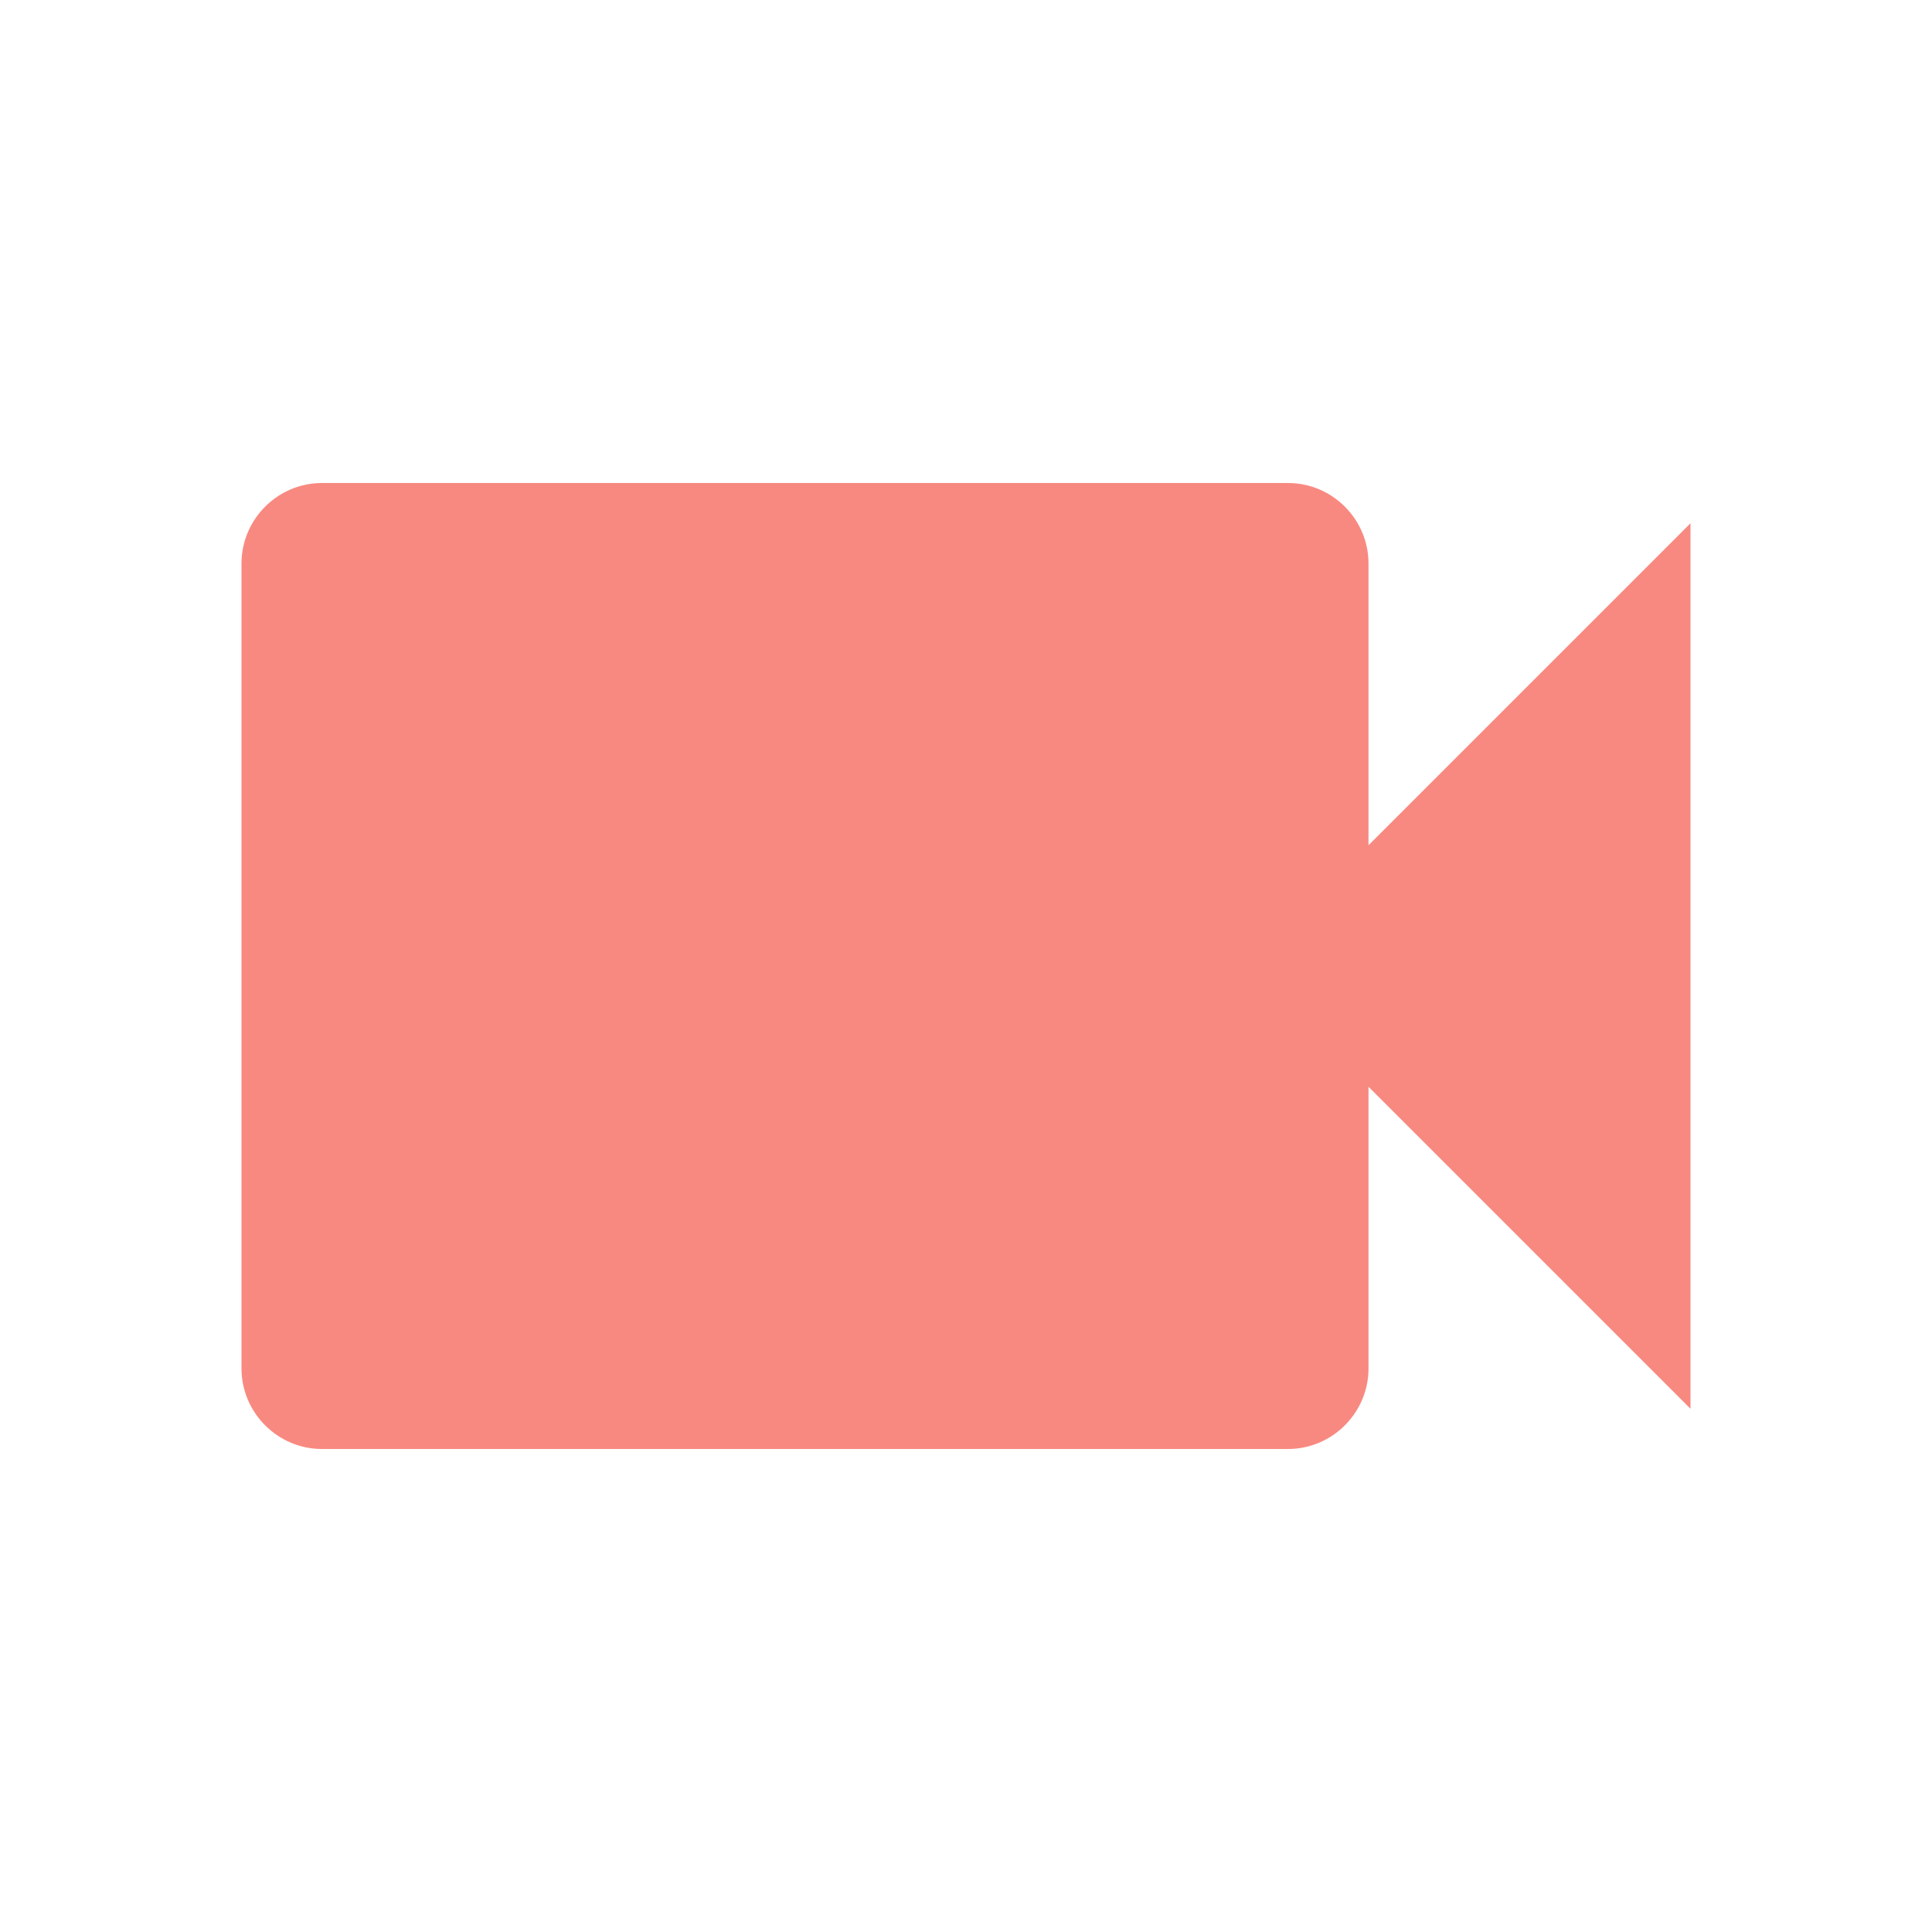
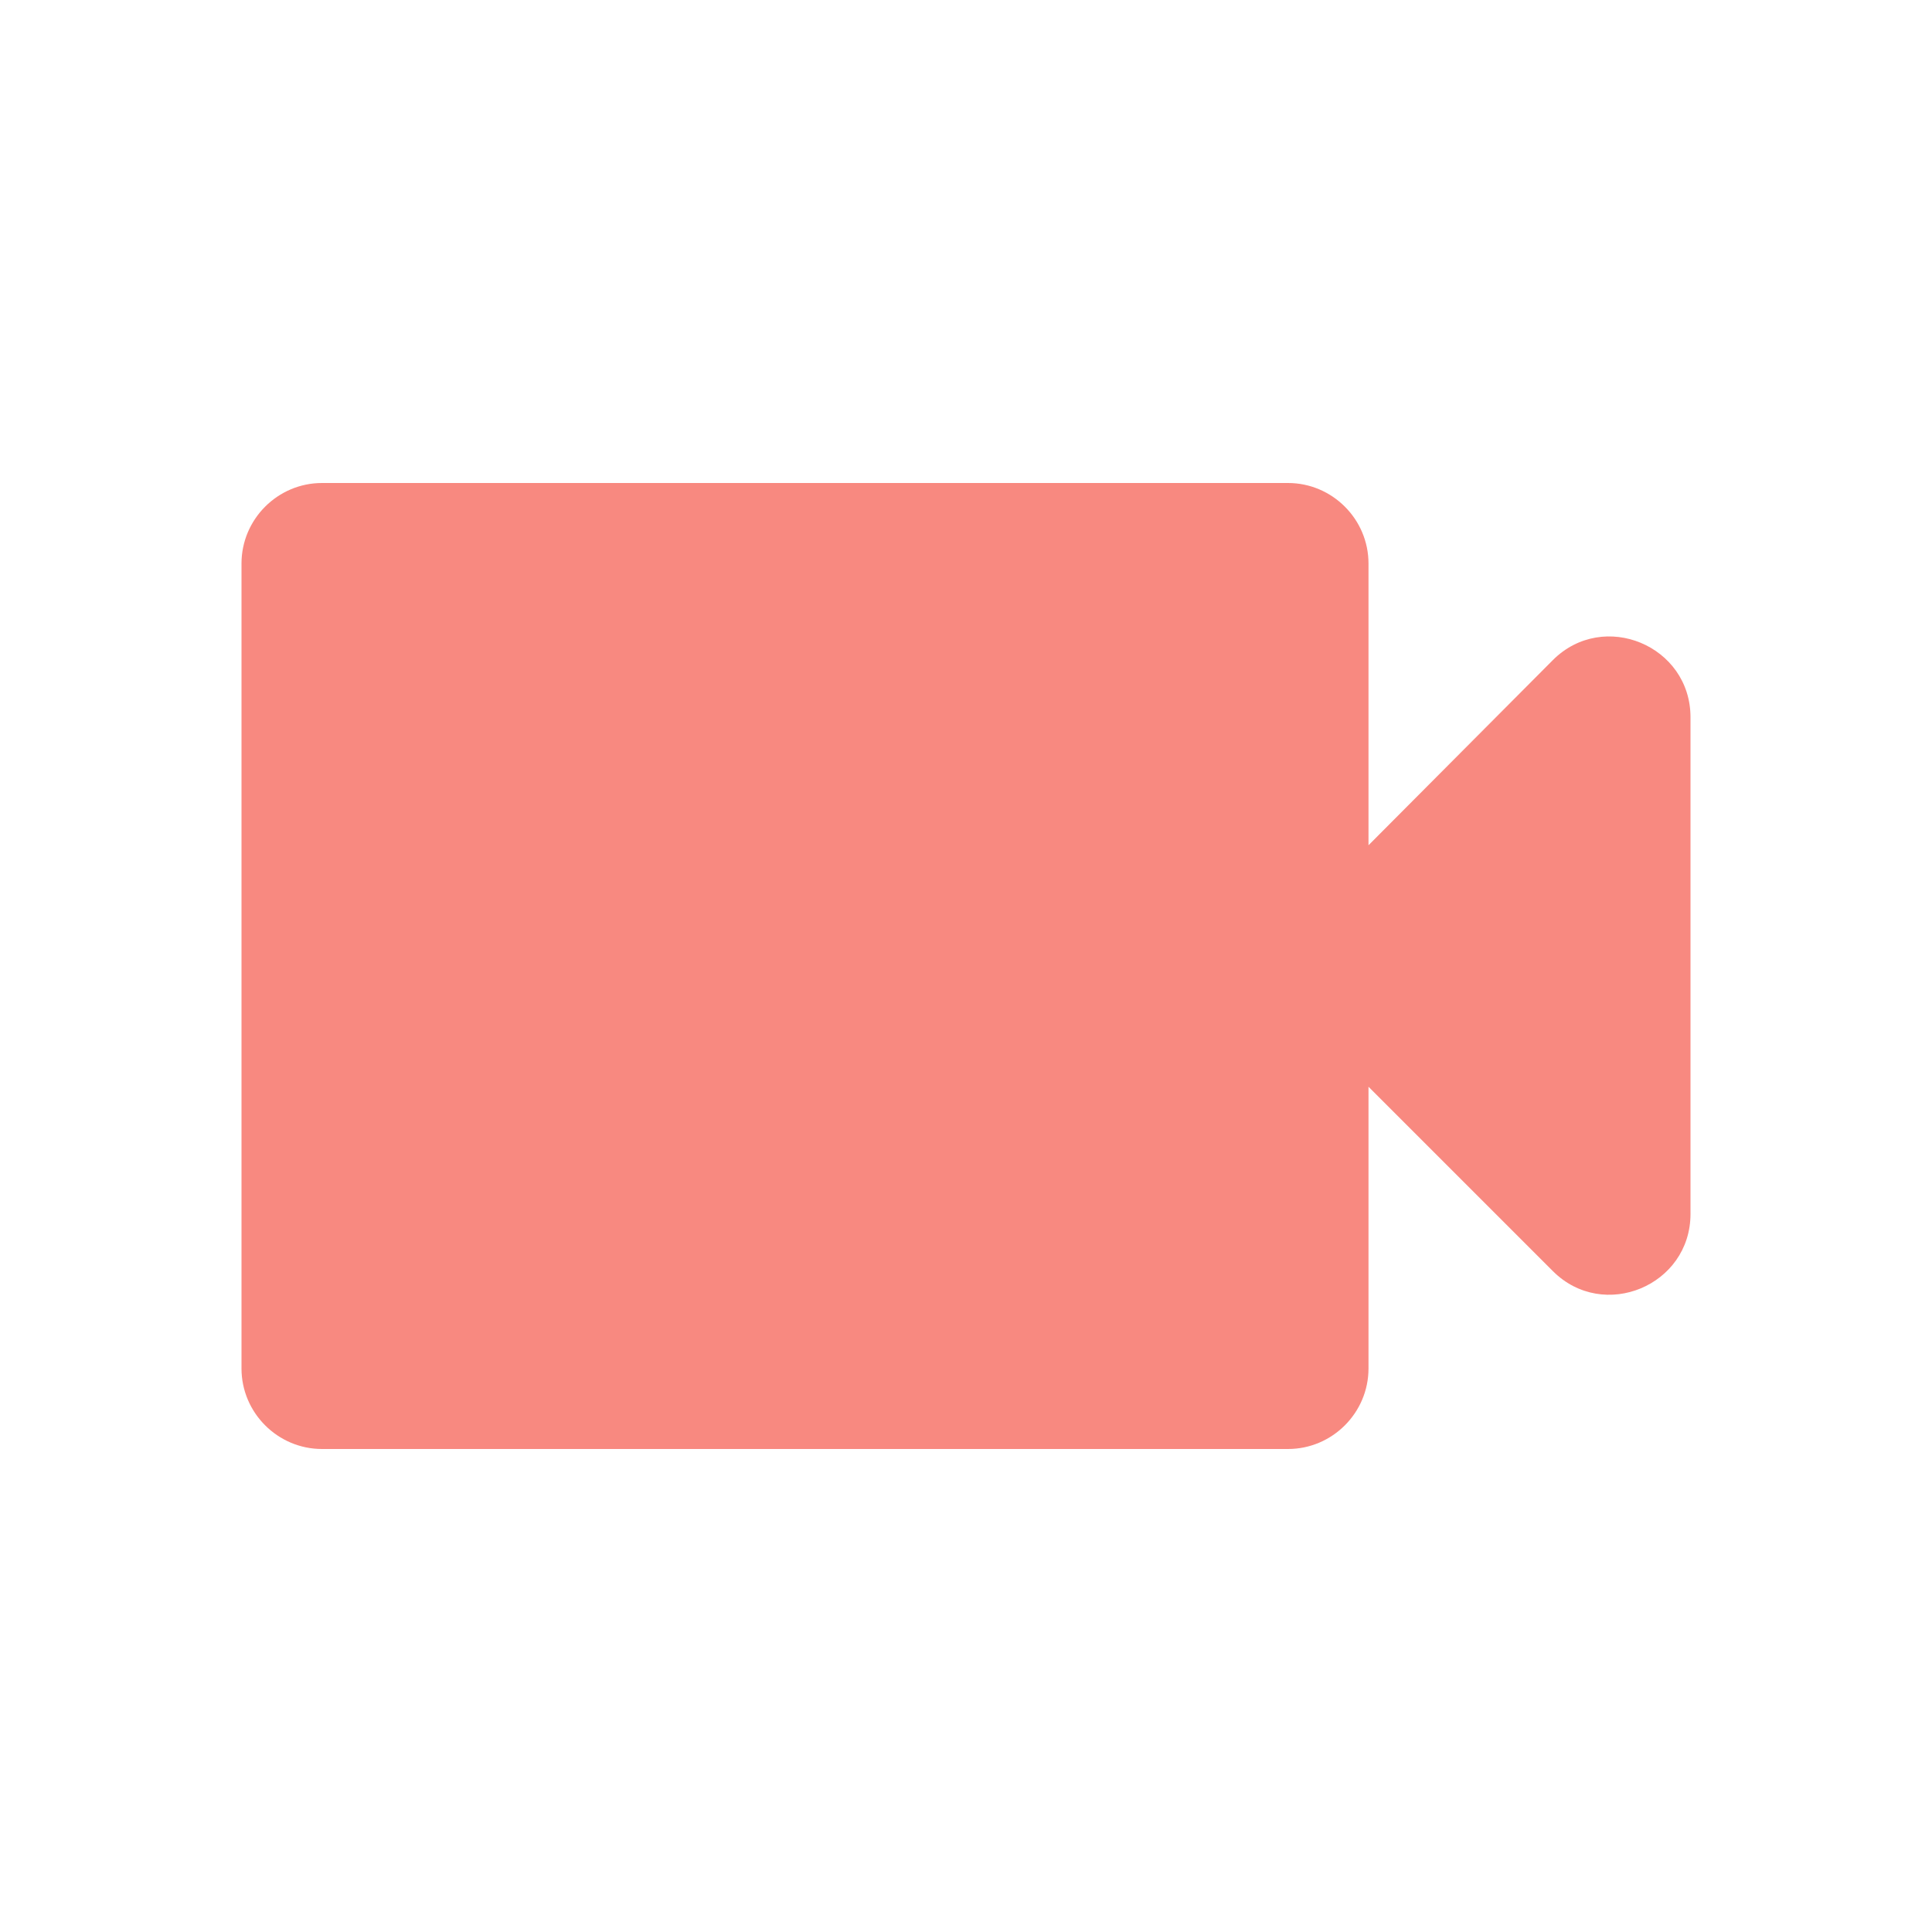
- <svg xmlns="http://www.w3.org/2000/svg" fill="#F44336" fill-opacity="0.627" height="48" viewBox="0 0 24 24" width="48" id="svg2" version="1.1">
+ <svg xmlns="http://www.w3.org/2000/svg" fill="#FF9800" fill-opacity="0.627" height="48" viewBox="0 0 24 24" width="48" id="svg2" version="1.1">
  <defs id="defs10" />
-   <path d="M0 0h24v24H0z" fill="none" id="path4" />
-   <path d="M17 10.5V7c0-.55-.45-1-1-1H4c-.55 0-1 .45-1 1v10c0 .55.45 1 1 1h12c.55 0 1-.45 1-1v-3.5l4 4v-11l-4 4z" id="path6" />
+   <g style="fill:#f44336;fill-opacity:0.627" id="g3498">
+     <path d="M 17,10.5 V 7 C 17,6.45 16.55,6 16,6 H 4 C 3.45,6 3,6.45 3,7 v 10 c 0,0.55 0.45,1 1,1 h 12 c 0.55,0 1,-0.45 1,-1 v -3.5 l 2.29,2.29 C 19.92,16.42 21,15.97 21,15.08 V 8.91 C 21,8.02 19.92,7.57 19.29,8.2 Z" id="path3489" style="fill:#f44336;fill-opacity:0.627" />
+   </g>
</svg>
